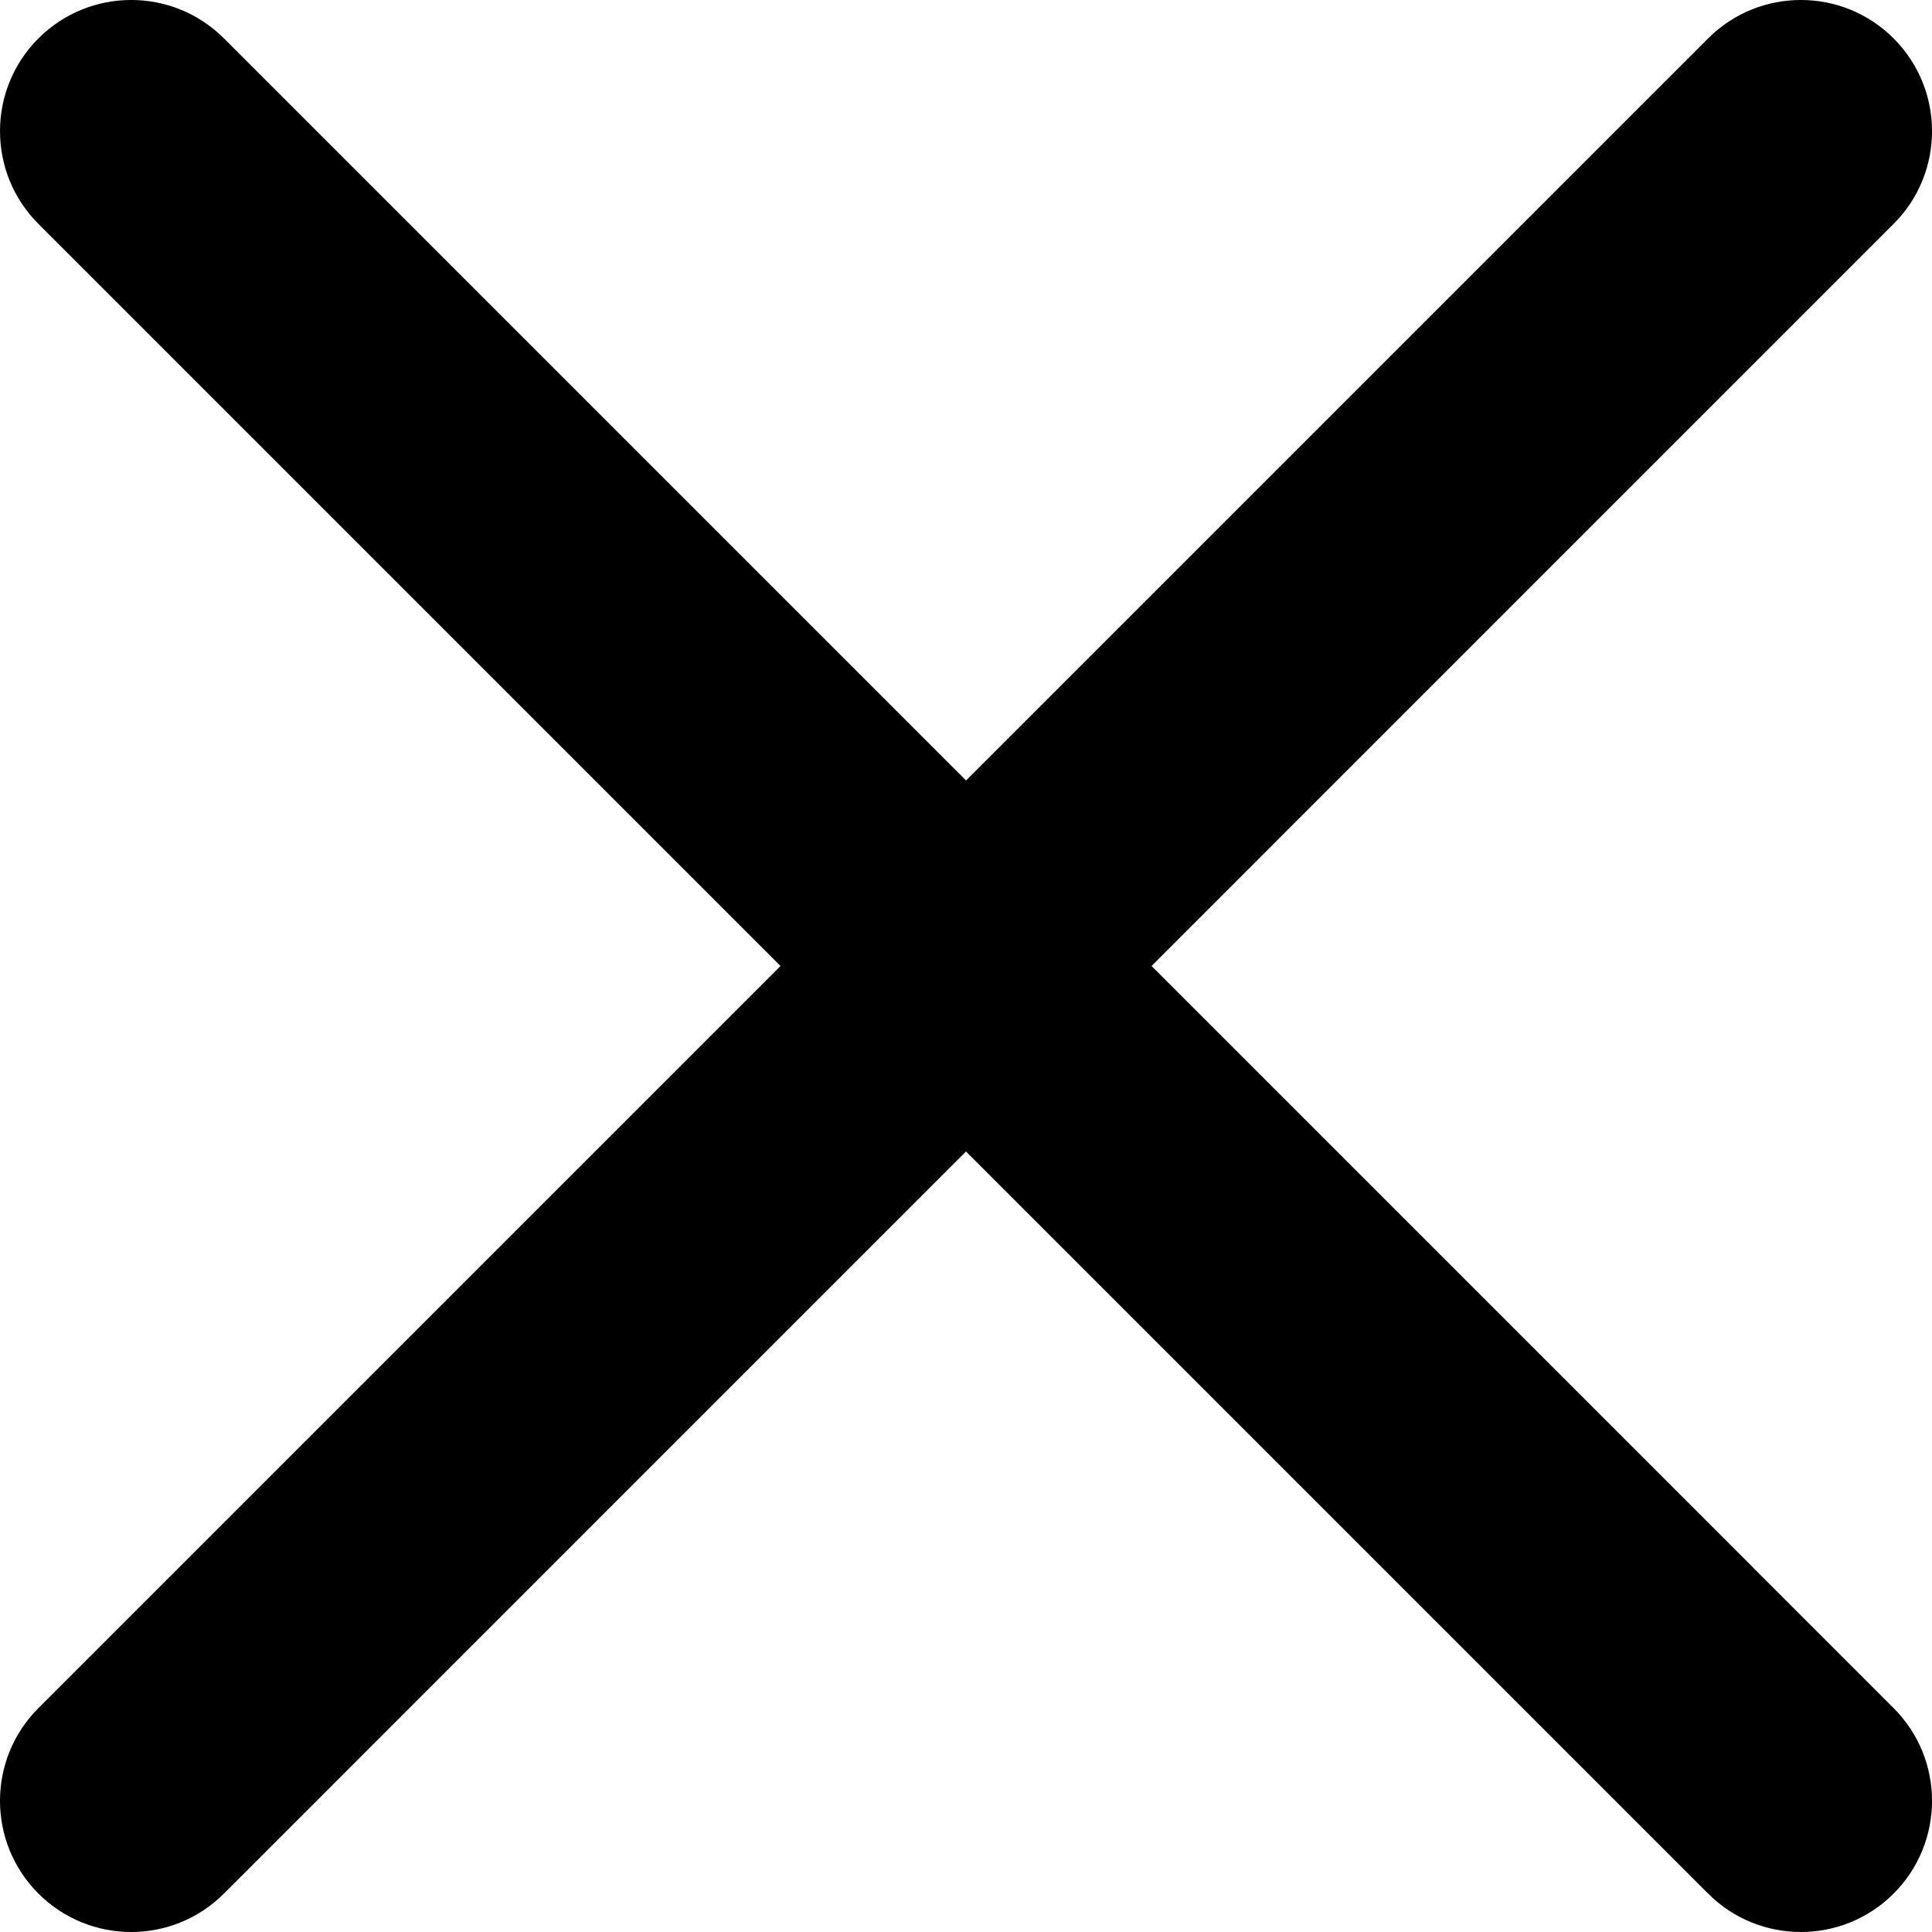
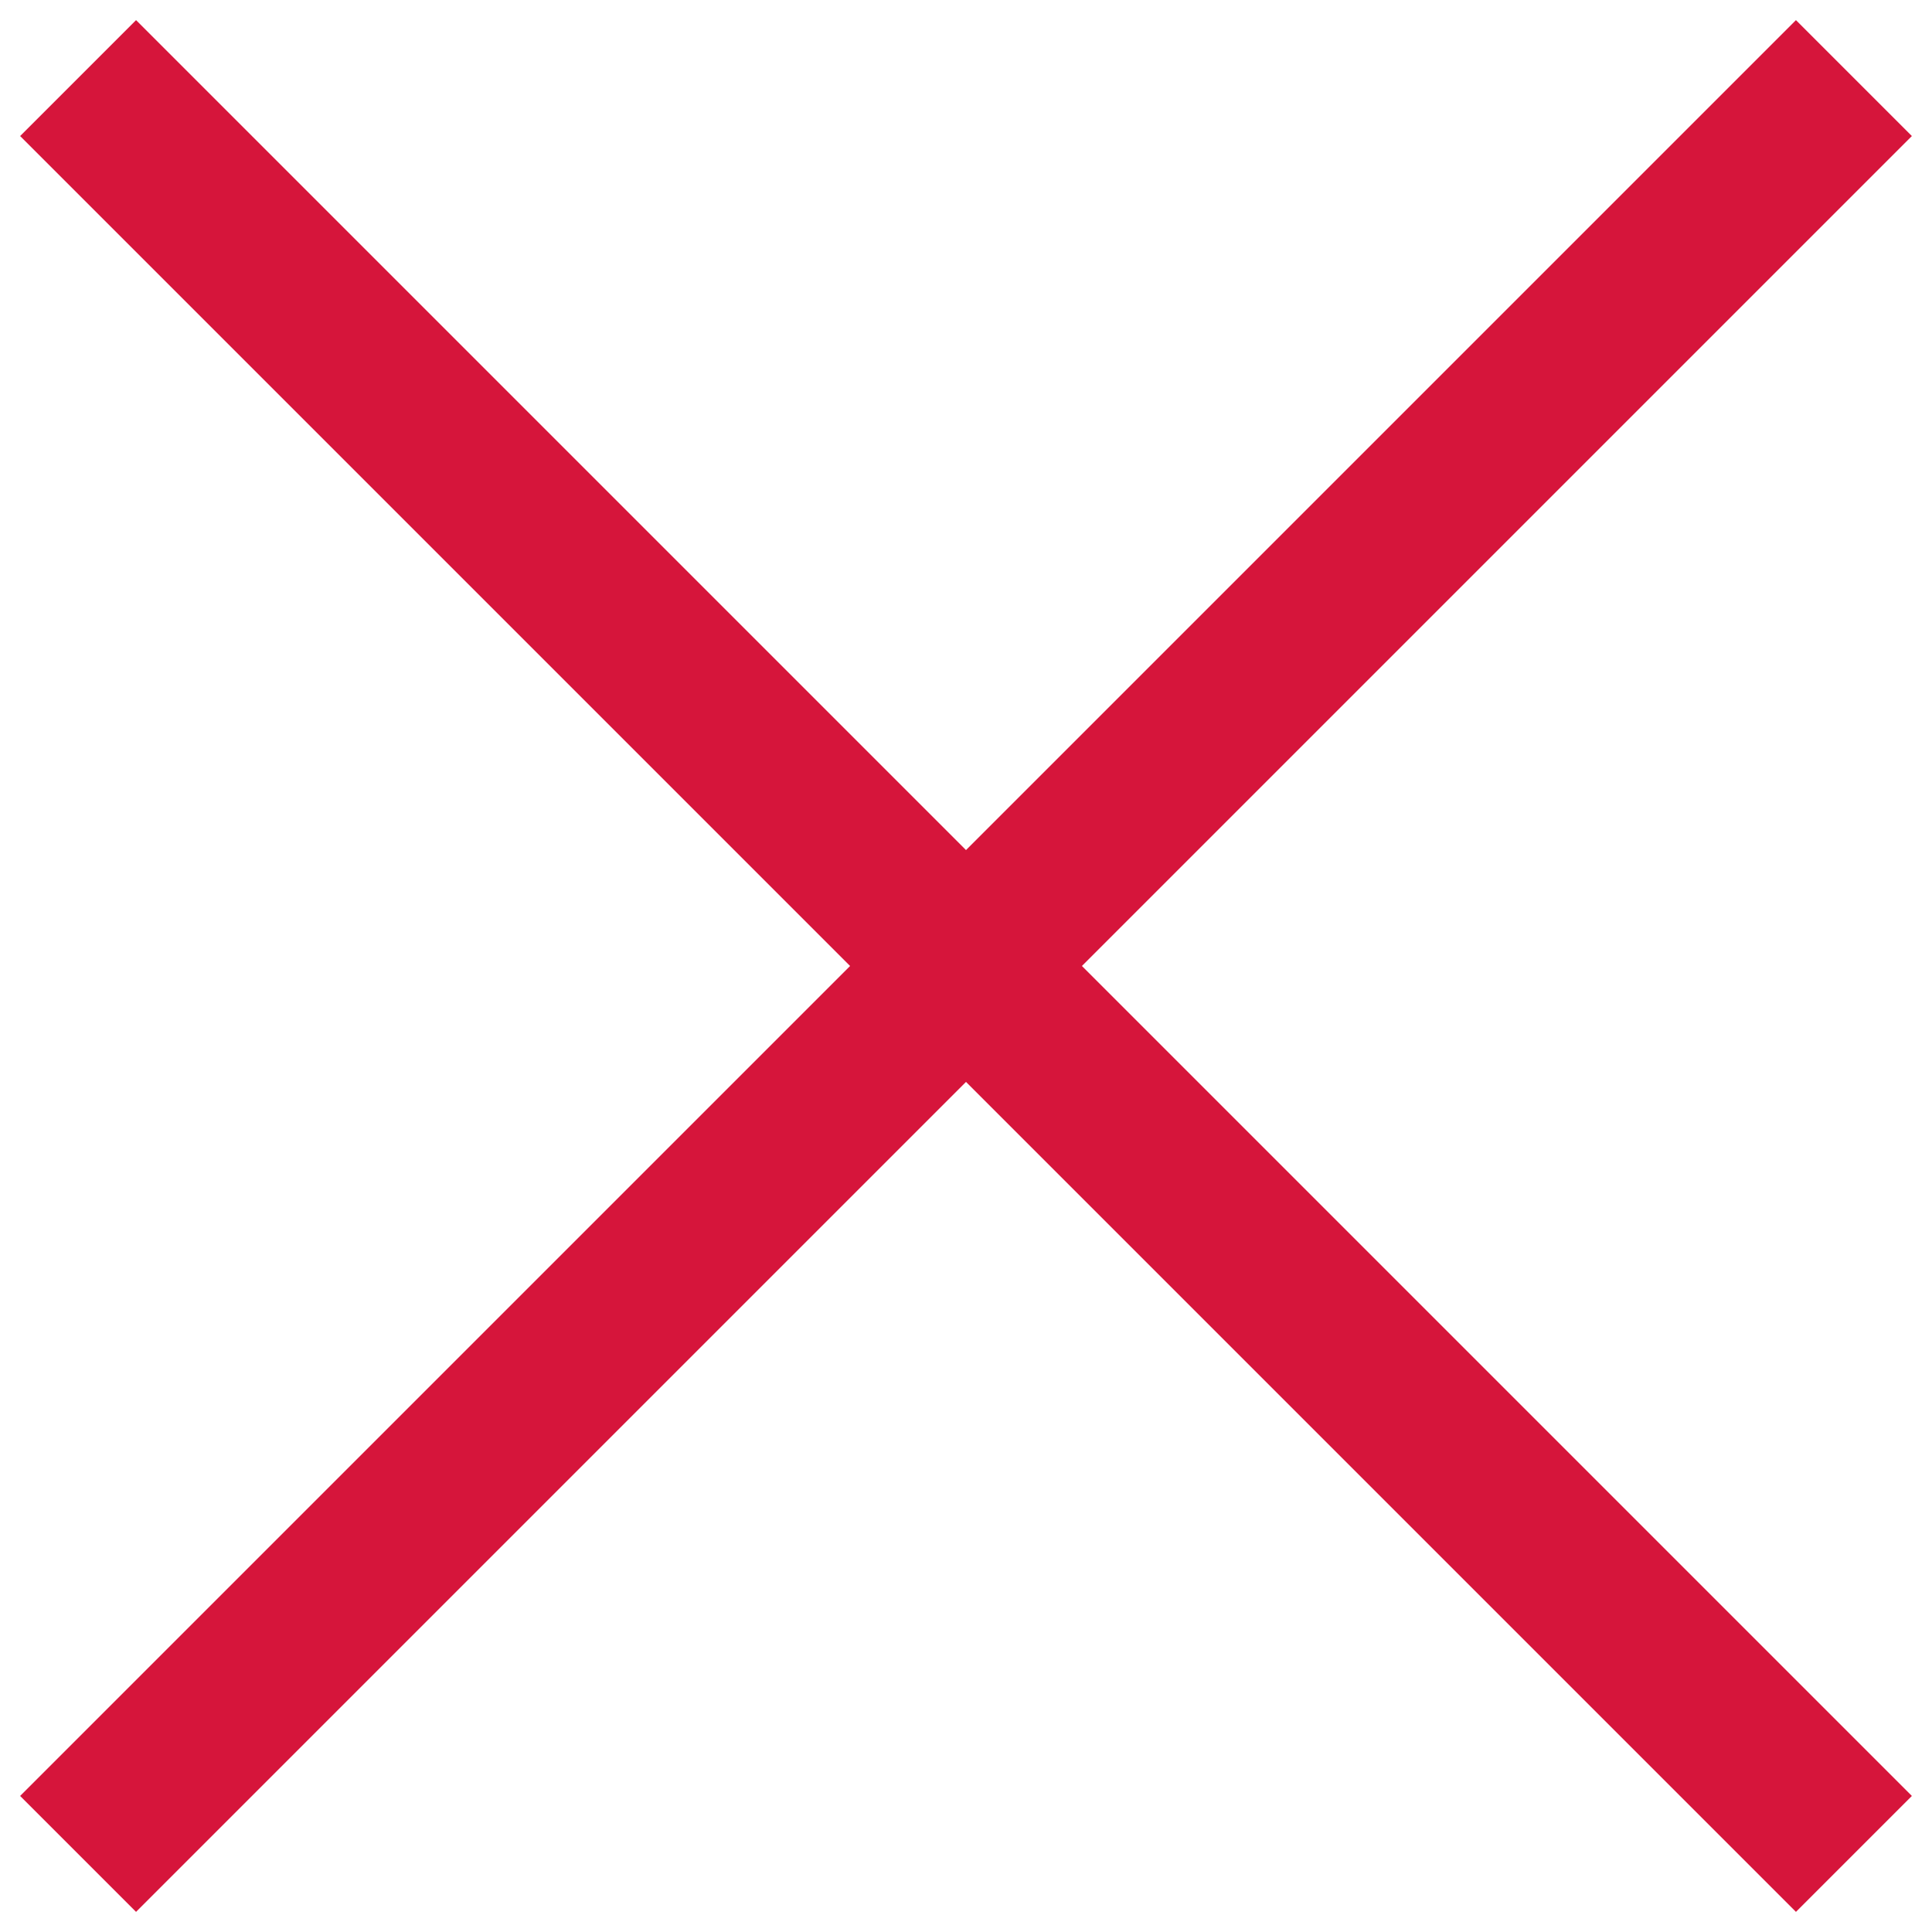
- <svg xmlns="http://www.w3.org/2000/svg" viewBox="0 0 1024 1024">
-   <path class="path1" d="M610.332 512l393.322-393.326c27.152-27.152 27.152-71.17 0-98.318-27.148-27.152-71.17-27.152-98.321 0l-393.322 393.322-393.322-393.326c-27.152-27.152-71.17-27.152-98.318 0l-0.007 0.004c-27.152 27.152-27.152 71.17 0 98.321l393.326 393.322-393.326 393.322c-27.152 27.152-27.152 71.17 0 98.321l0.004 0.004c27.152 27.148 71.17 27.148 98.318 0l393.322-393.326 393.326 393.322c27.152 27.152 71.17 27.152 98.321 0 27.148-27.152 27.148-71.17 0-98.318l-393.322-393.326z" />
+ <svg xmlns="http://www.w3.org/2000/svg" id="a" viewBox="0 0 48 48">
+   <path id="b" d="m3.38,47.5l-2.88-2.88,20.62-20.62L.5,3.38,3.38.5l20.62,20.62L44.62.5l2.88,2.88-20.62,20.62,20.62,20.62-2.88,2.88-20.62-20.62L3.38,47.5Z" style="fill:#d6153b;" />
</svg>
